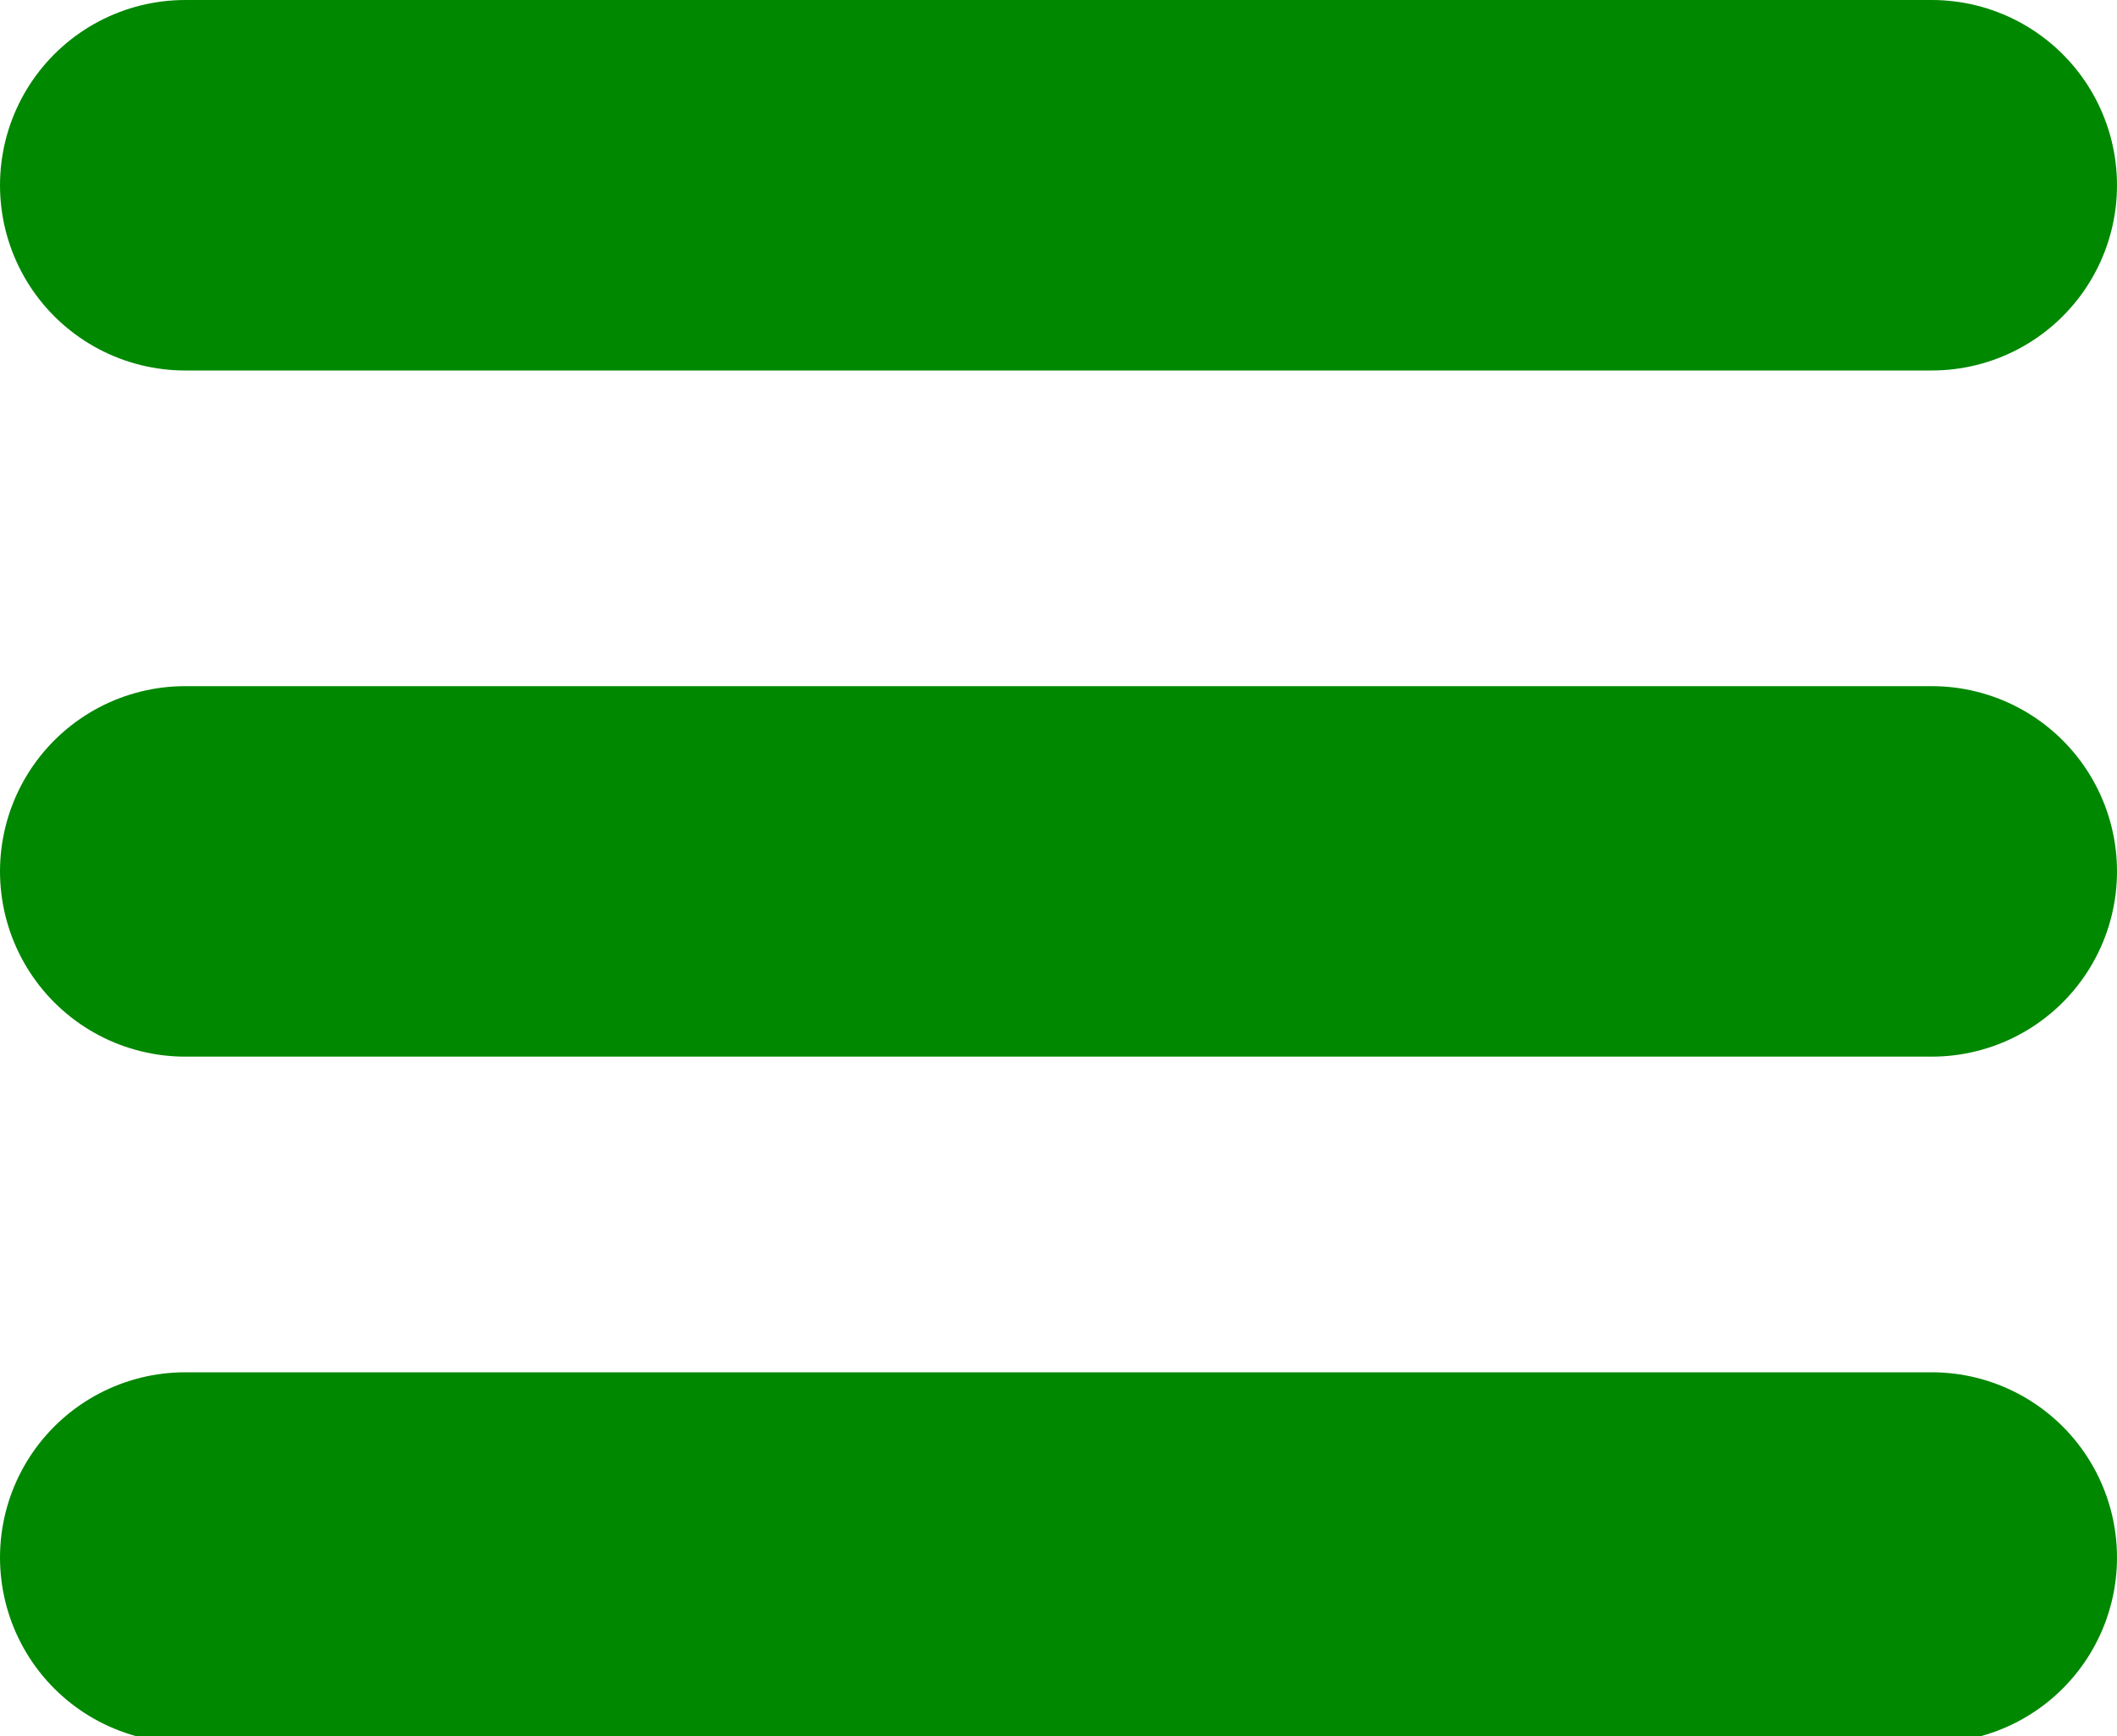
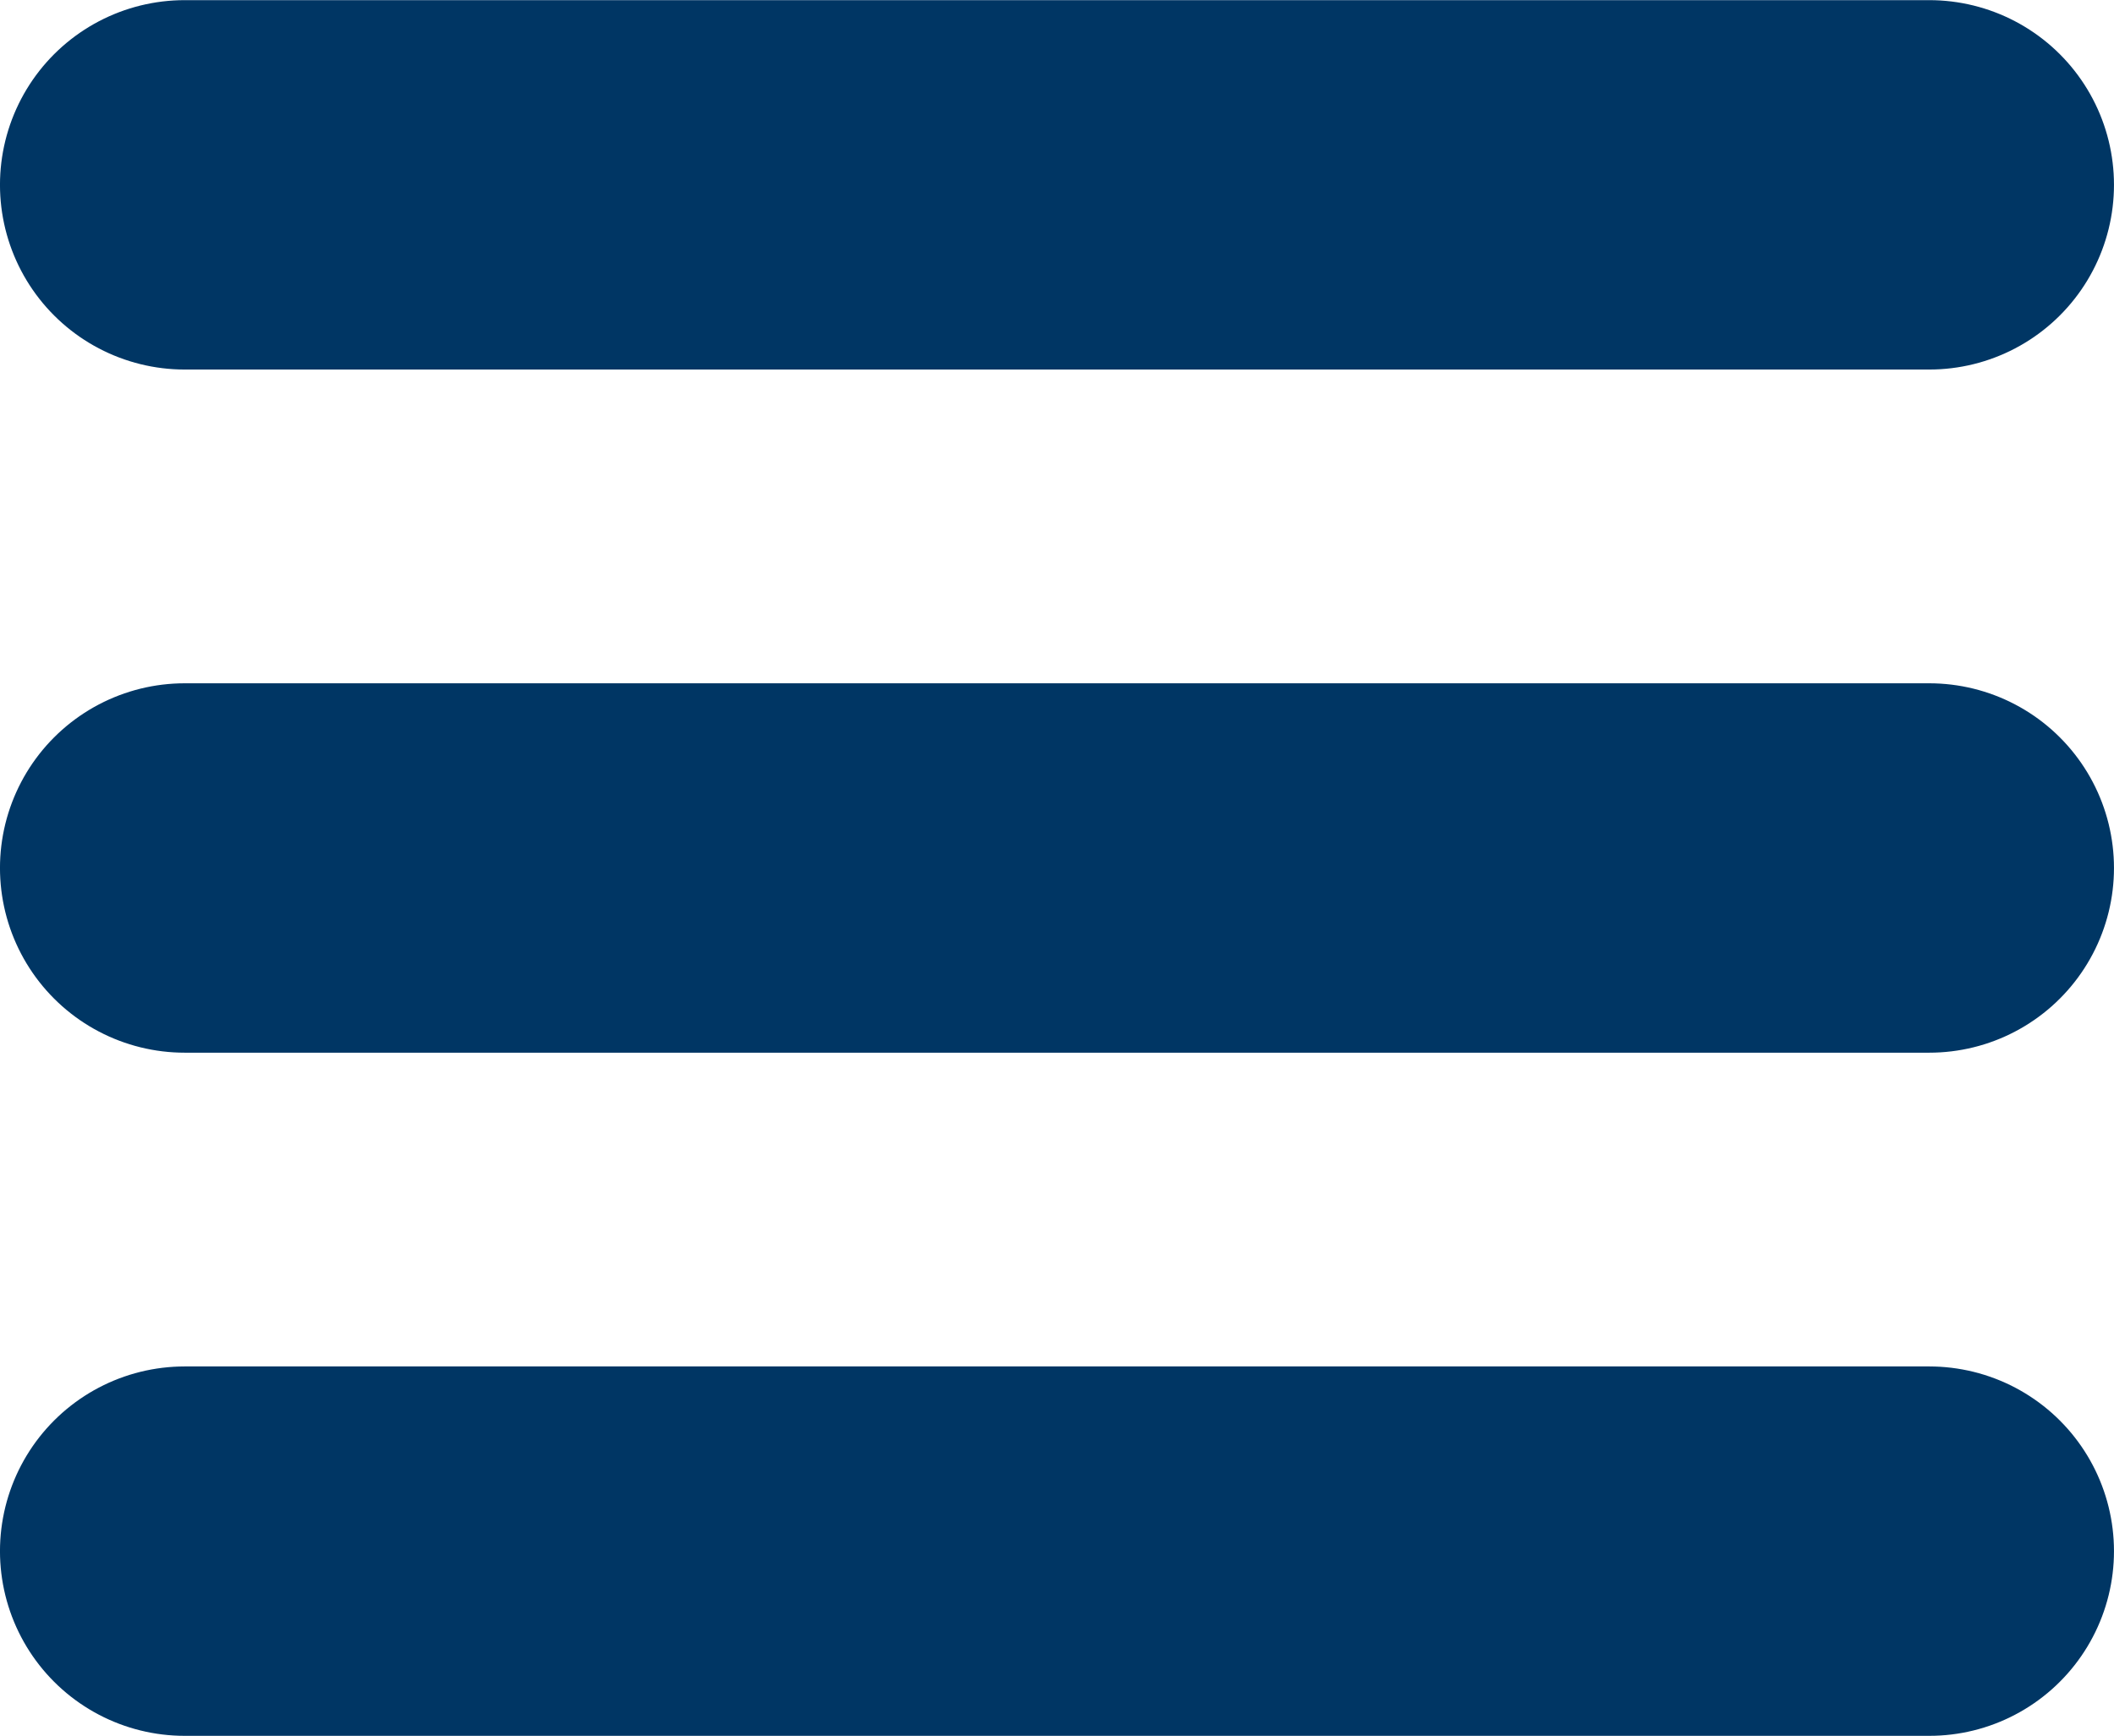
- <svg xmlns="http://www.w3.org/2000/svg" width="10mm" height="8.2mm" viewBox="0 0 10 8.2" version="1.1">
-   <path style="fill:none;stroke:#008800;stroke-width:1.75;stroke-linecap:round" d="M 0.875,0.875 H 9.125 M 0.875,7.357 H 9.125 M 0.875,4.116 H 9.125" />
+ <svg xmlns="http://www.w3.org/2000/svg" width="9.5mm" height="7.8mm" viewBox="0 0 9.5 7.8" version="1.1" id="svg1">
+   <g transform="translate(-250.1531,0.9096479)">
+     <path style="fill:none;fill-opacity:1;stroke:#003664;stroke-width:1.66;stroke-linecap:round;stroke-linejoin:bevel;stroke-dasharray:none;stroke-opacity:1" d="m 250.983,-0.079 h 7.84 m -7.84,6.14 h 7.84 m -7.84,-3.07 h 7.84" />
+   </g>
</svg>
